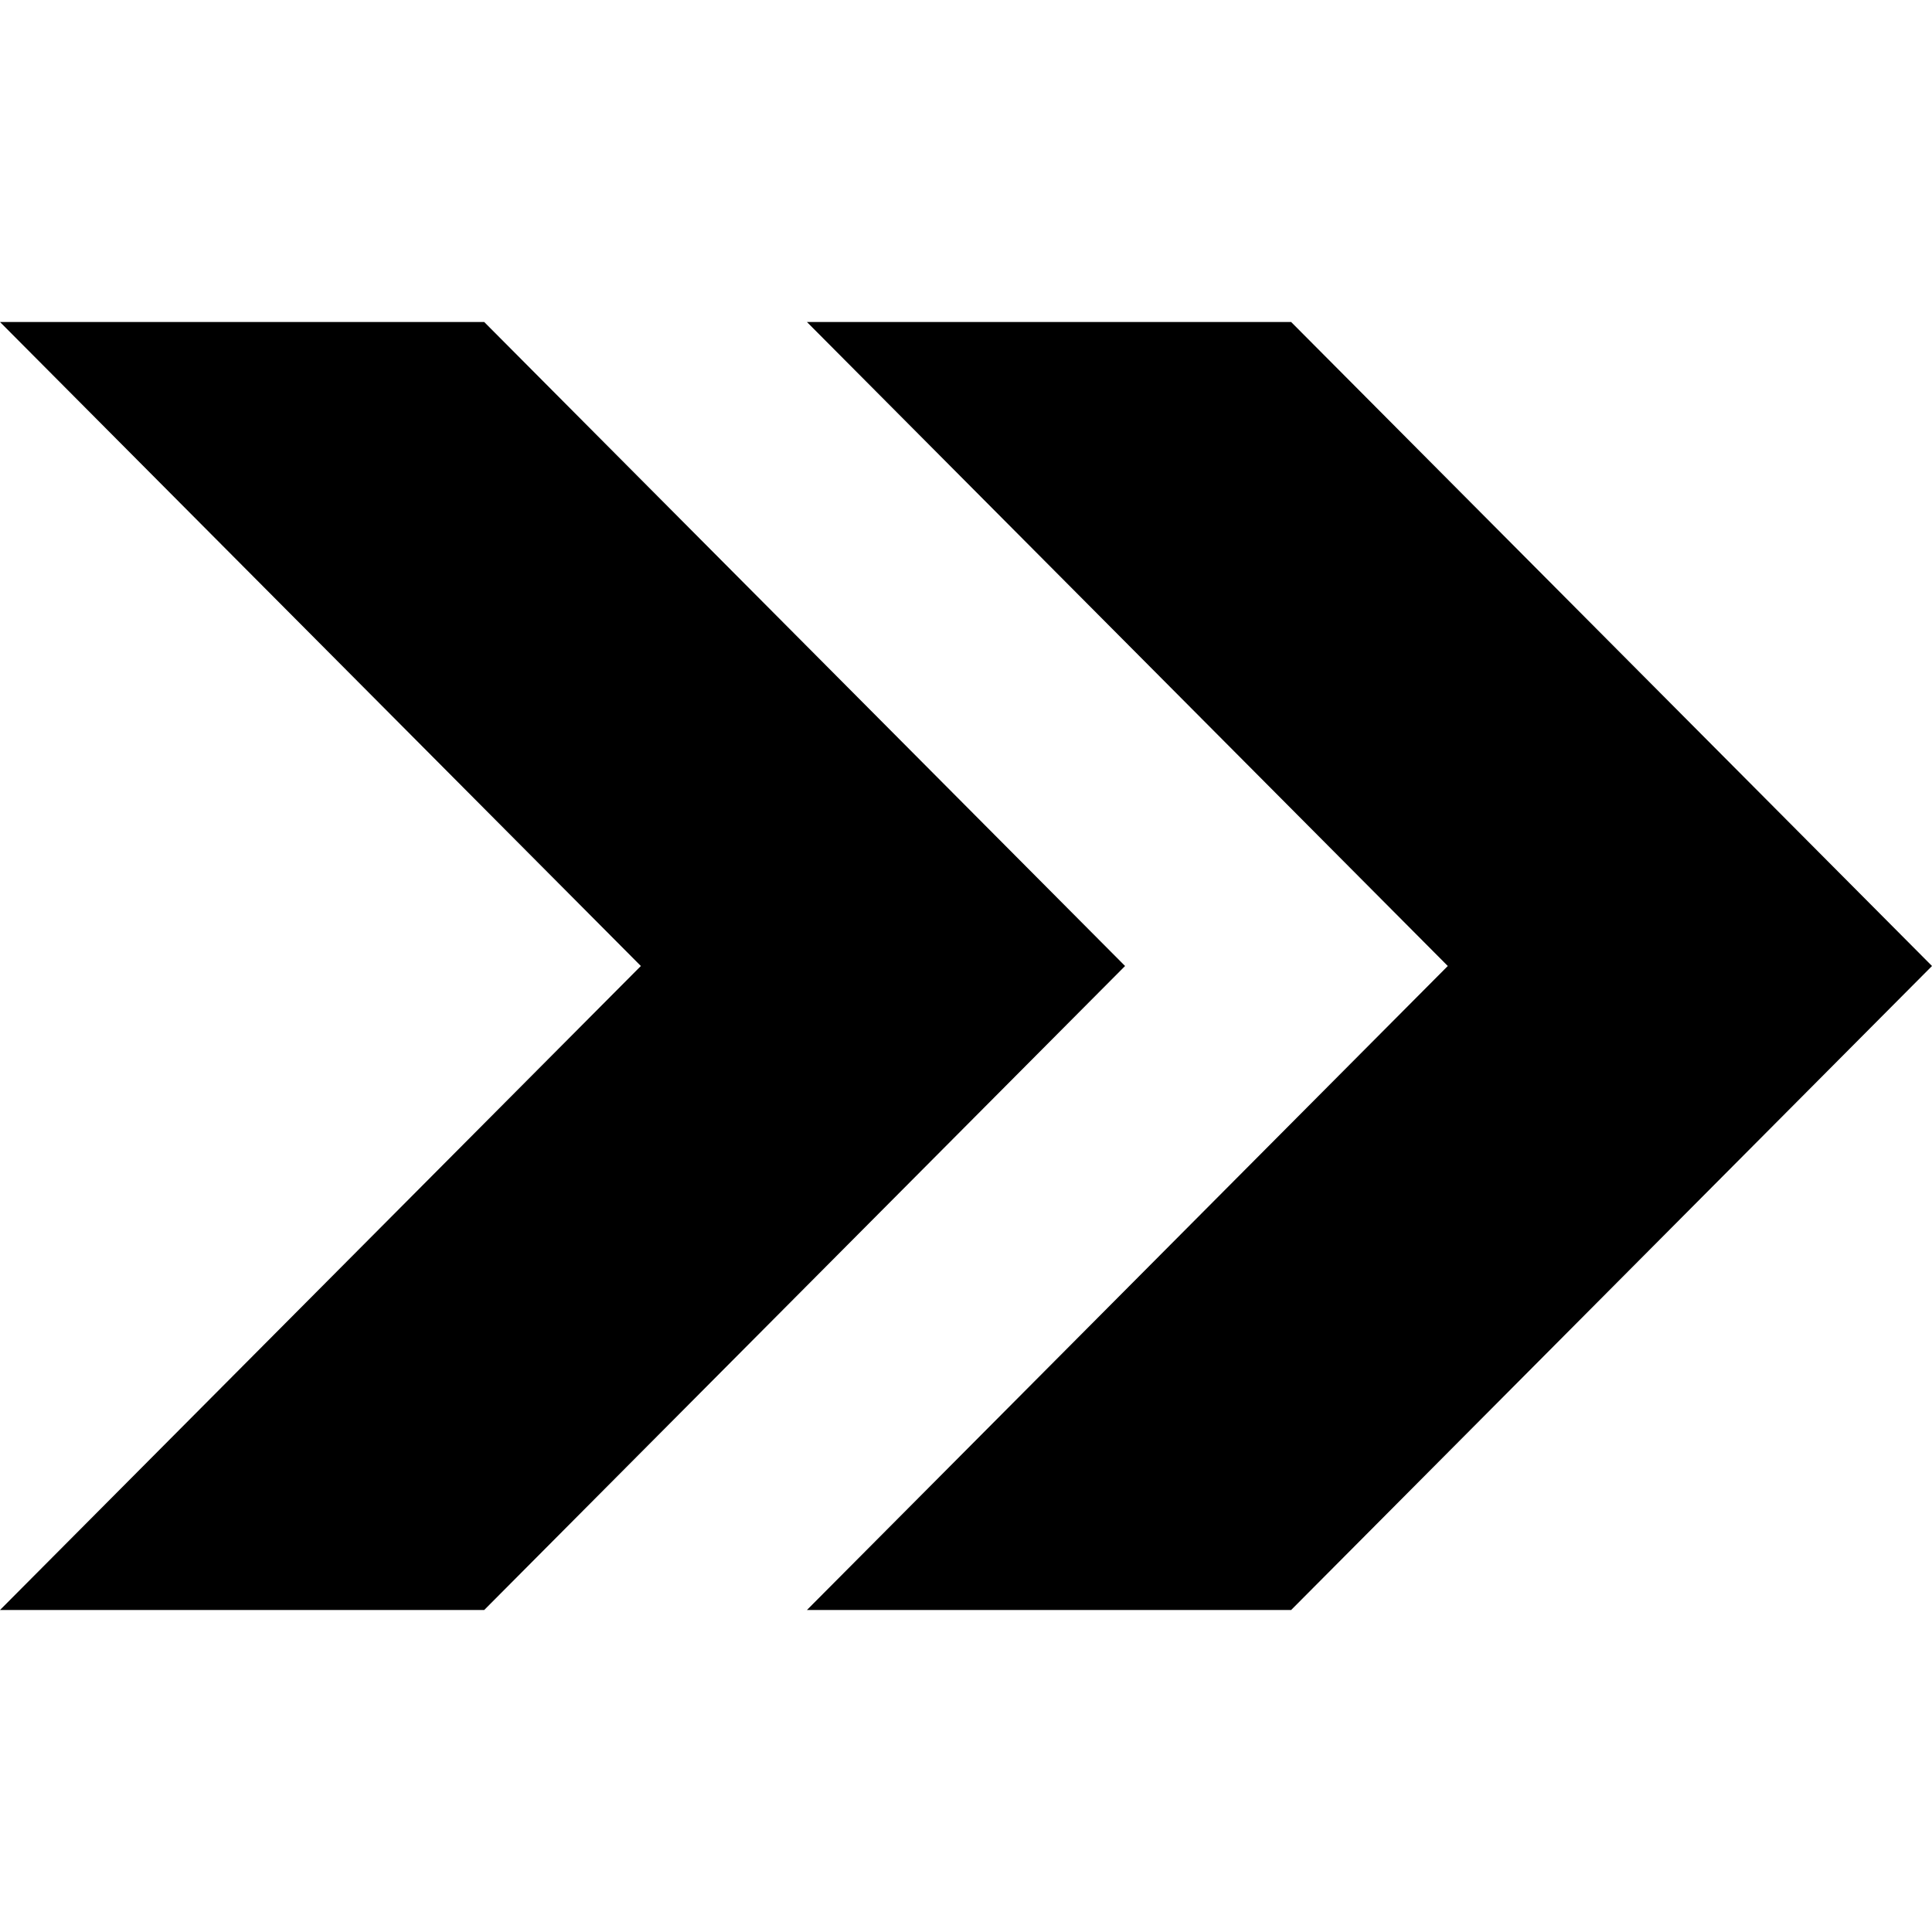
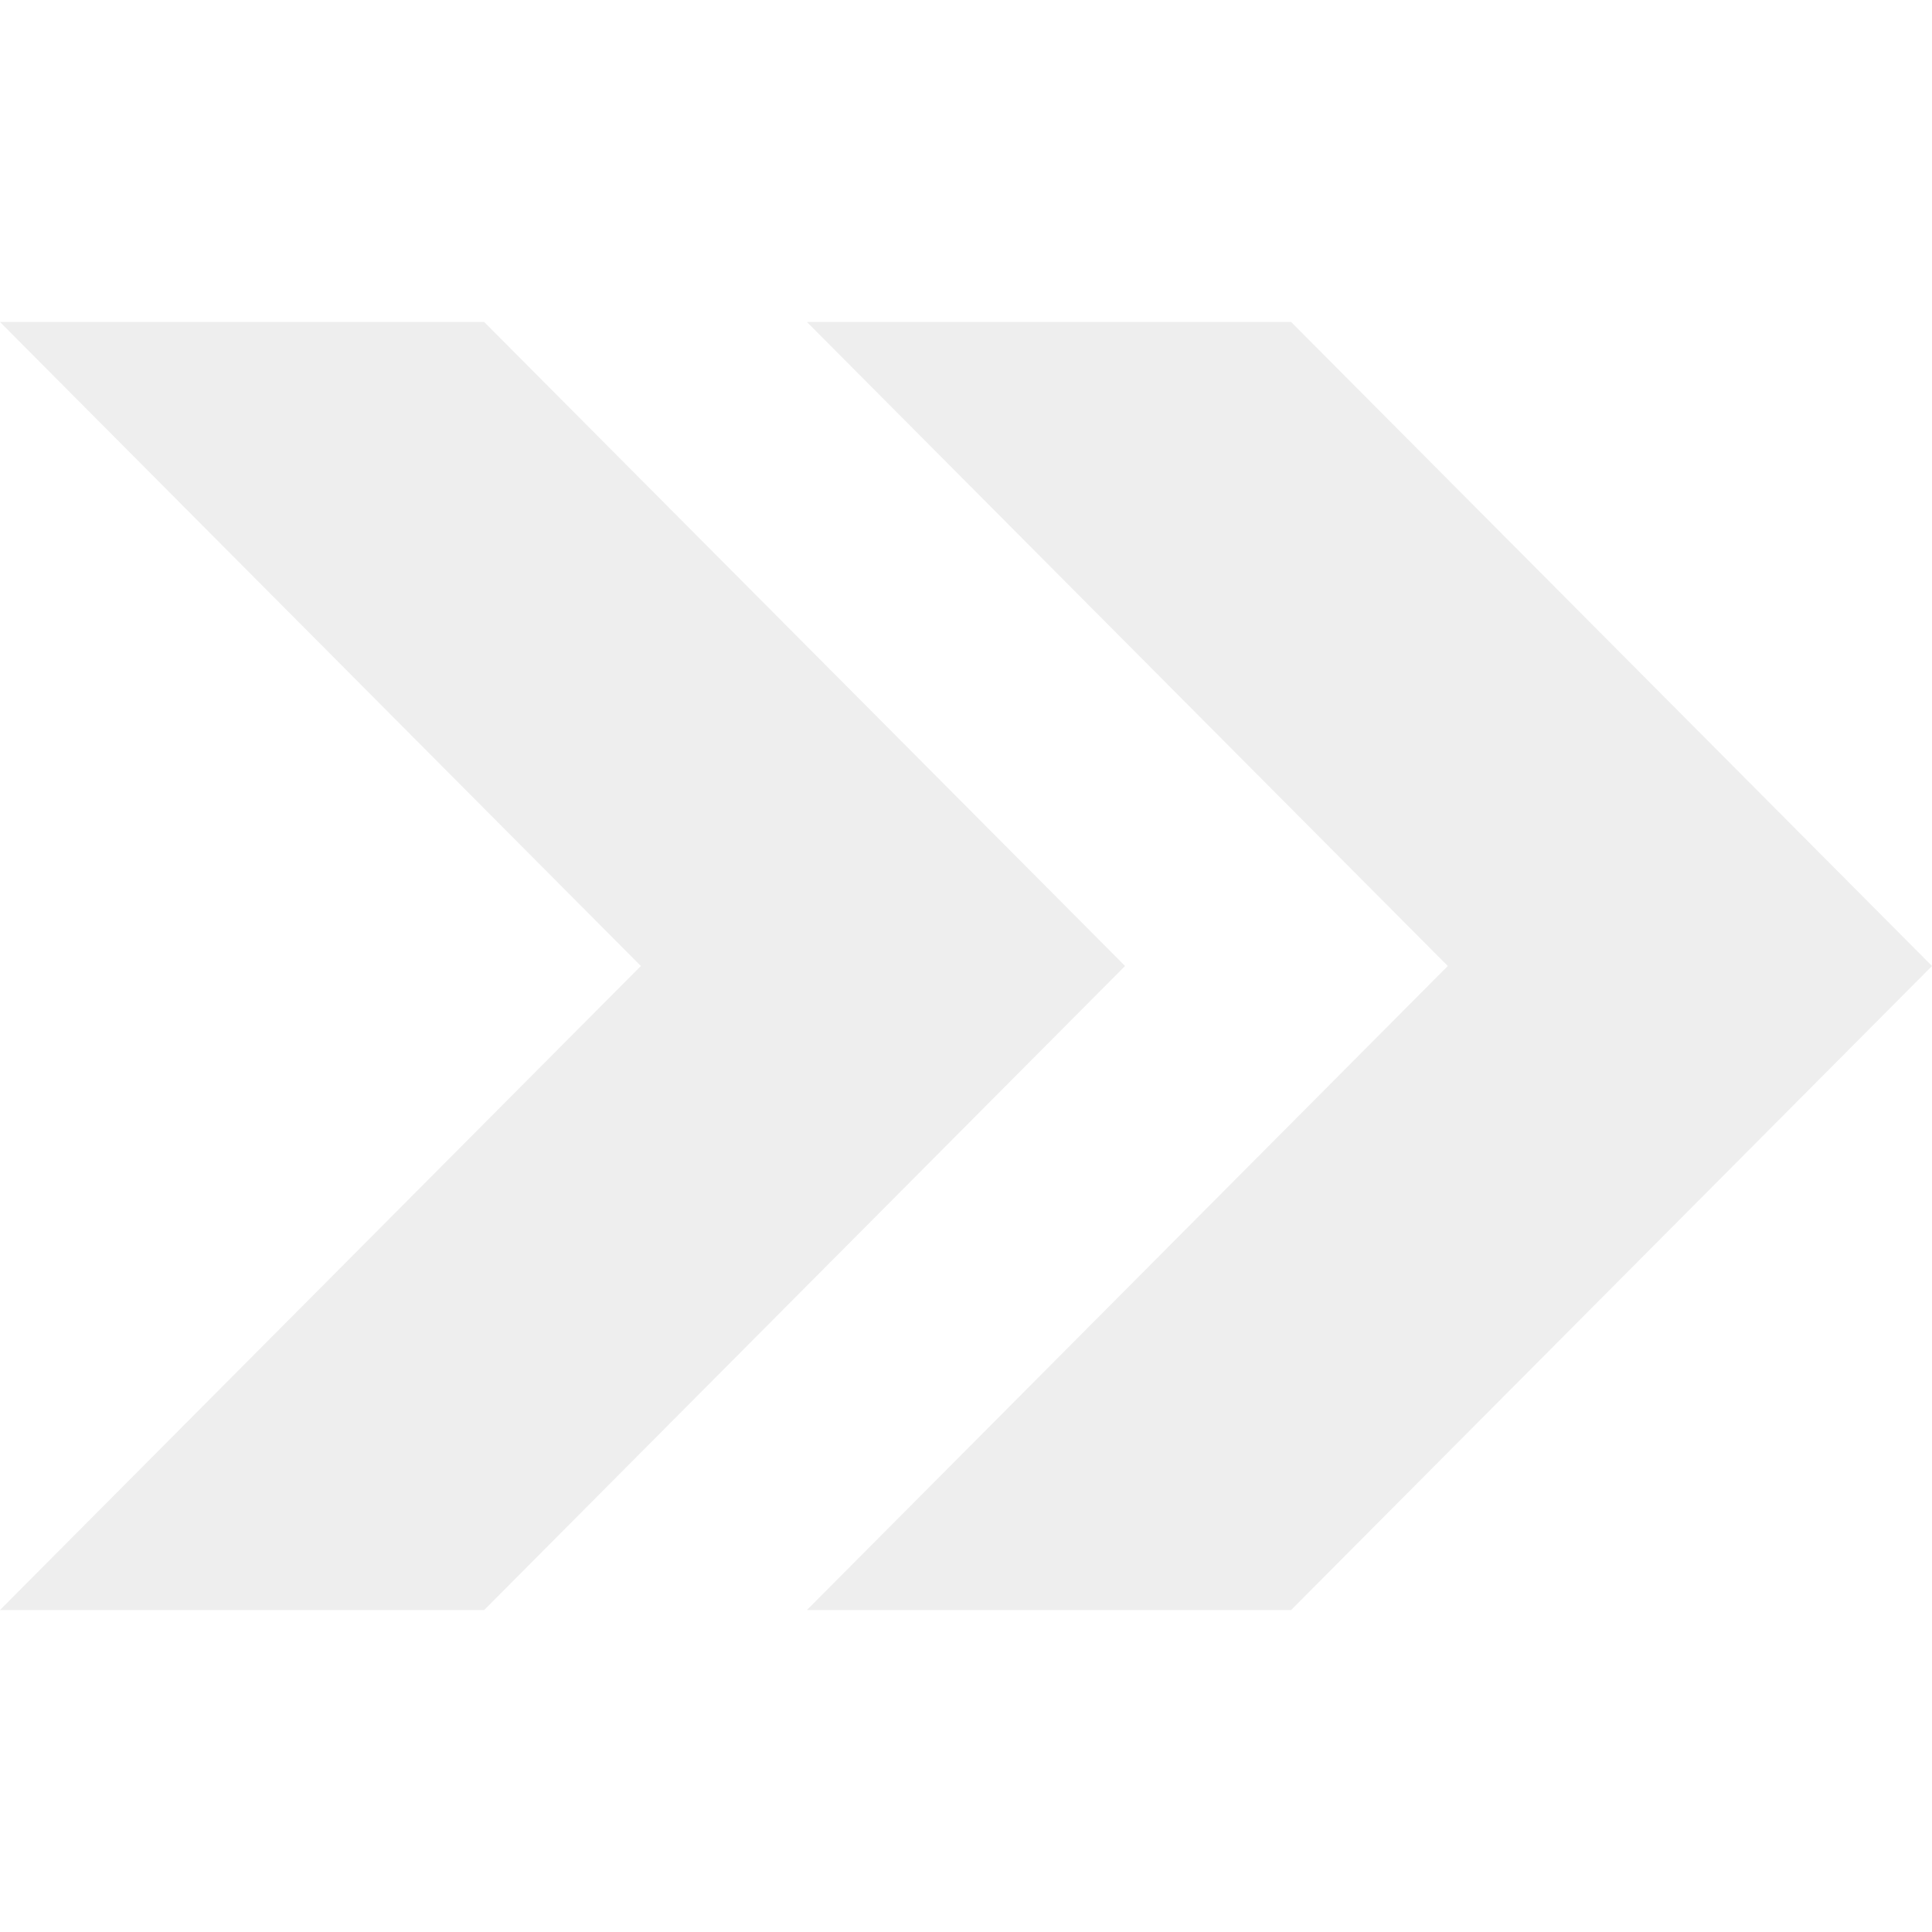
- <svg xmlns="http://www.w3.org/2000/svg" width="24" height="24" viewBox="0 0 24 24">
+ <svg xmlns="http://www.w3.org/2000/svg" width="24" height="24" viewBox="0 0 24 24" fill="#eee">
  <path d="M10.024 4h6.015l7.961 8-7.961 8h-6.015l7.961-8-7.961-8zm-10.024 16h6.015l7.961-8-7.961-8h-6.015l7.961 8-7.961 8z" />
</svg>
